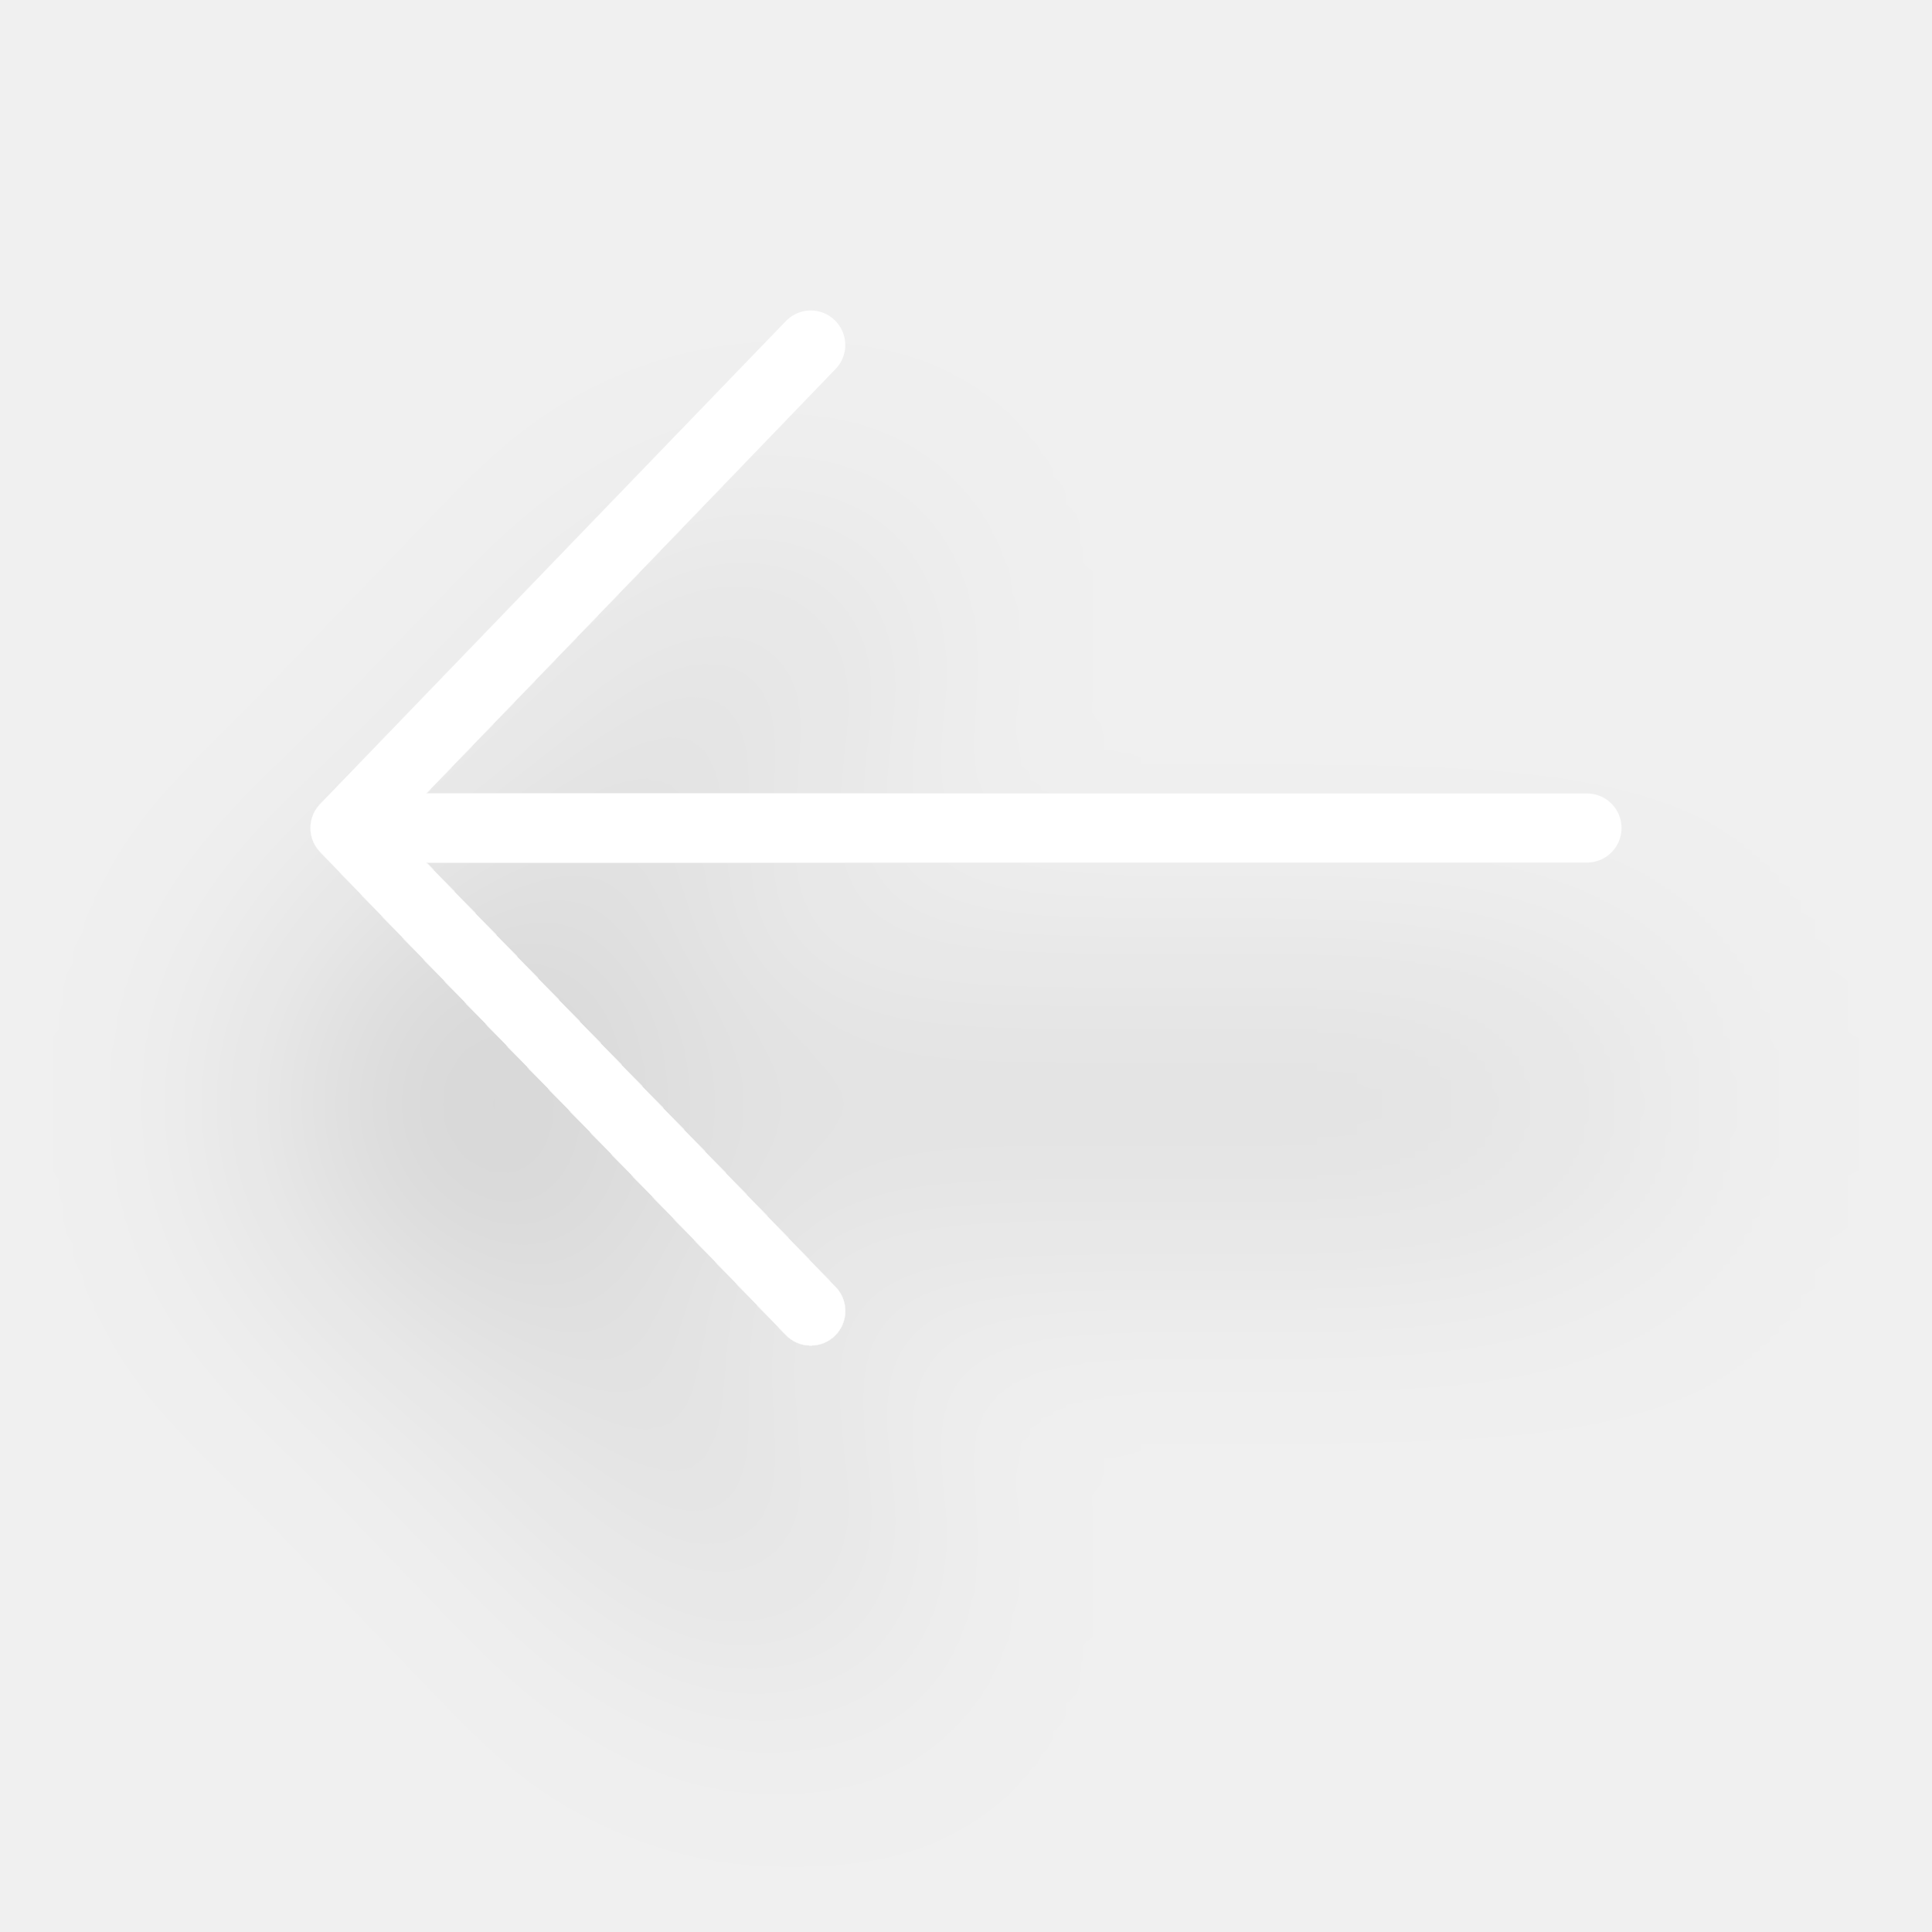
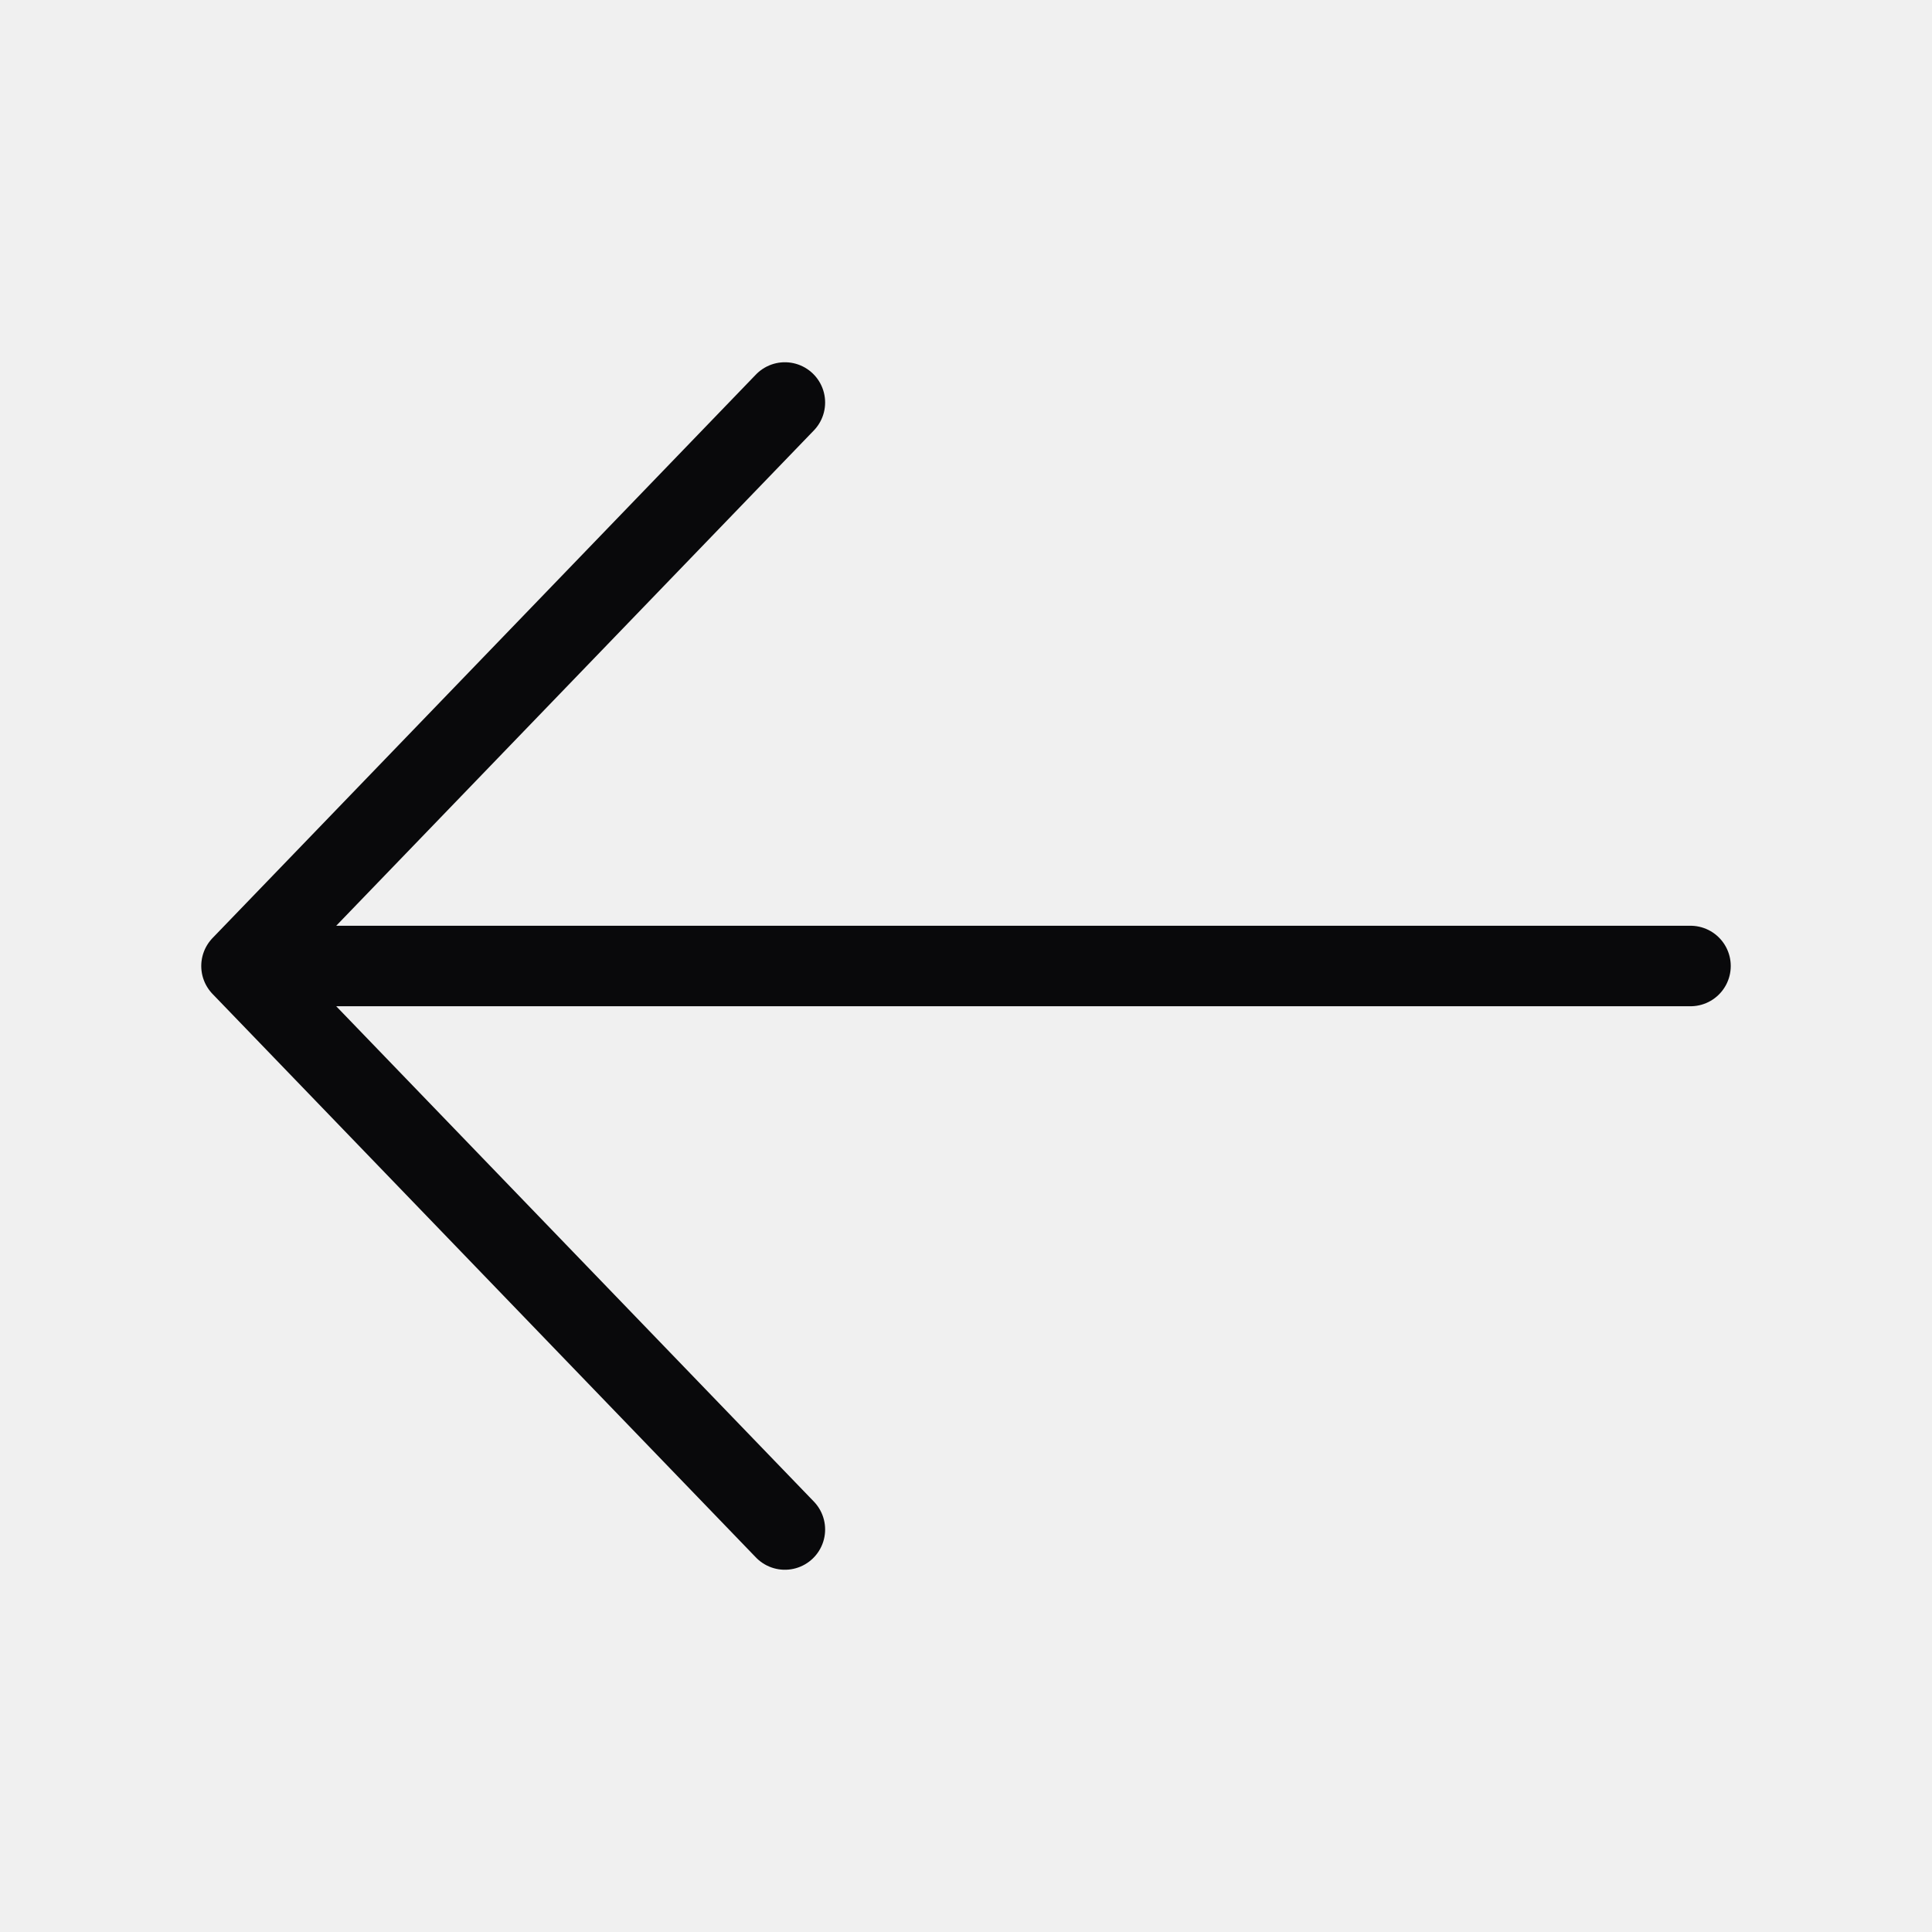
- <svg xmlns="http://www.w3.org/2000/svg" width="28" height="28" viewBox="0 0 28 28" fill="none">
-   <g filter="url(#filter0_d_736_5742)">
-     <path d="M5 12H23M5 12L11.75 19M5 12L11.75 5" stroke="white" stroke-linecap="round" stroke-linejoin="round" />
-   </g>
-   <defs>
-     <filter id="filter0_d_736_5742" x="-2" y="0" width="32" height="32" filterUnits="userSpaceOnUse" color-interpolation-filters="sRGB">
-       <feFlood flood-opacity="0" result="BackgroundImageFix" />
-       <feColorMatrix in="SourceAlpha" type="matrix" values="0 0 0 0 0 0 0 0 0 0 0 0 0 0 0 0 0 0 127 0" result="hardAlpha" />
-       <feOffset dy="4" />
-       <feGaussianBlur stdDeviation="2" />
-       <feComposite in2="hardAlpha" operator="out" />
-       <feColorMatrix type="matrix" values="0 0 0 0 0 0 0 0 0 0 0 0 0 0 0 0 0 0 0.25 0" />
-       <feBlend mode="normal" in2="BackgroundImageFix" result="effect1_dropShadow_736_5742" />
-       <feBlend mode="normal" in="SourceGraphic" in2="effect1_dropShadow_736_5742" result="shape" />
-     </filter>
-   </defs>
+ <svg xmlns="http://www.w3.org/2000/svg" width="24" height="24" viewBox="0 0 24 24" fill="none">
+   <path d="M3 12H21M3 12L9.75 19M3 12L9.75 5" stroke="#09090B" stroke-linecap="round" stroke-linejoin="round" />
</svg>
